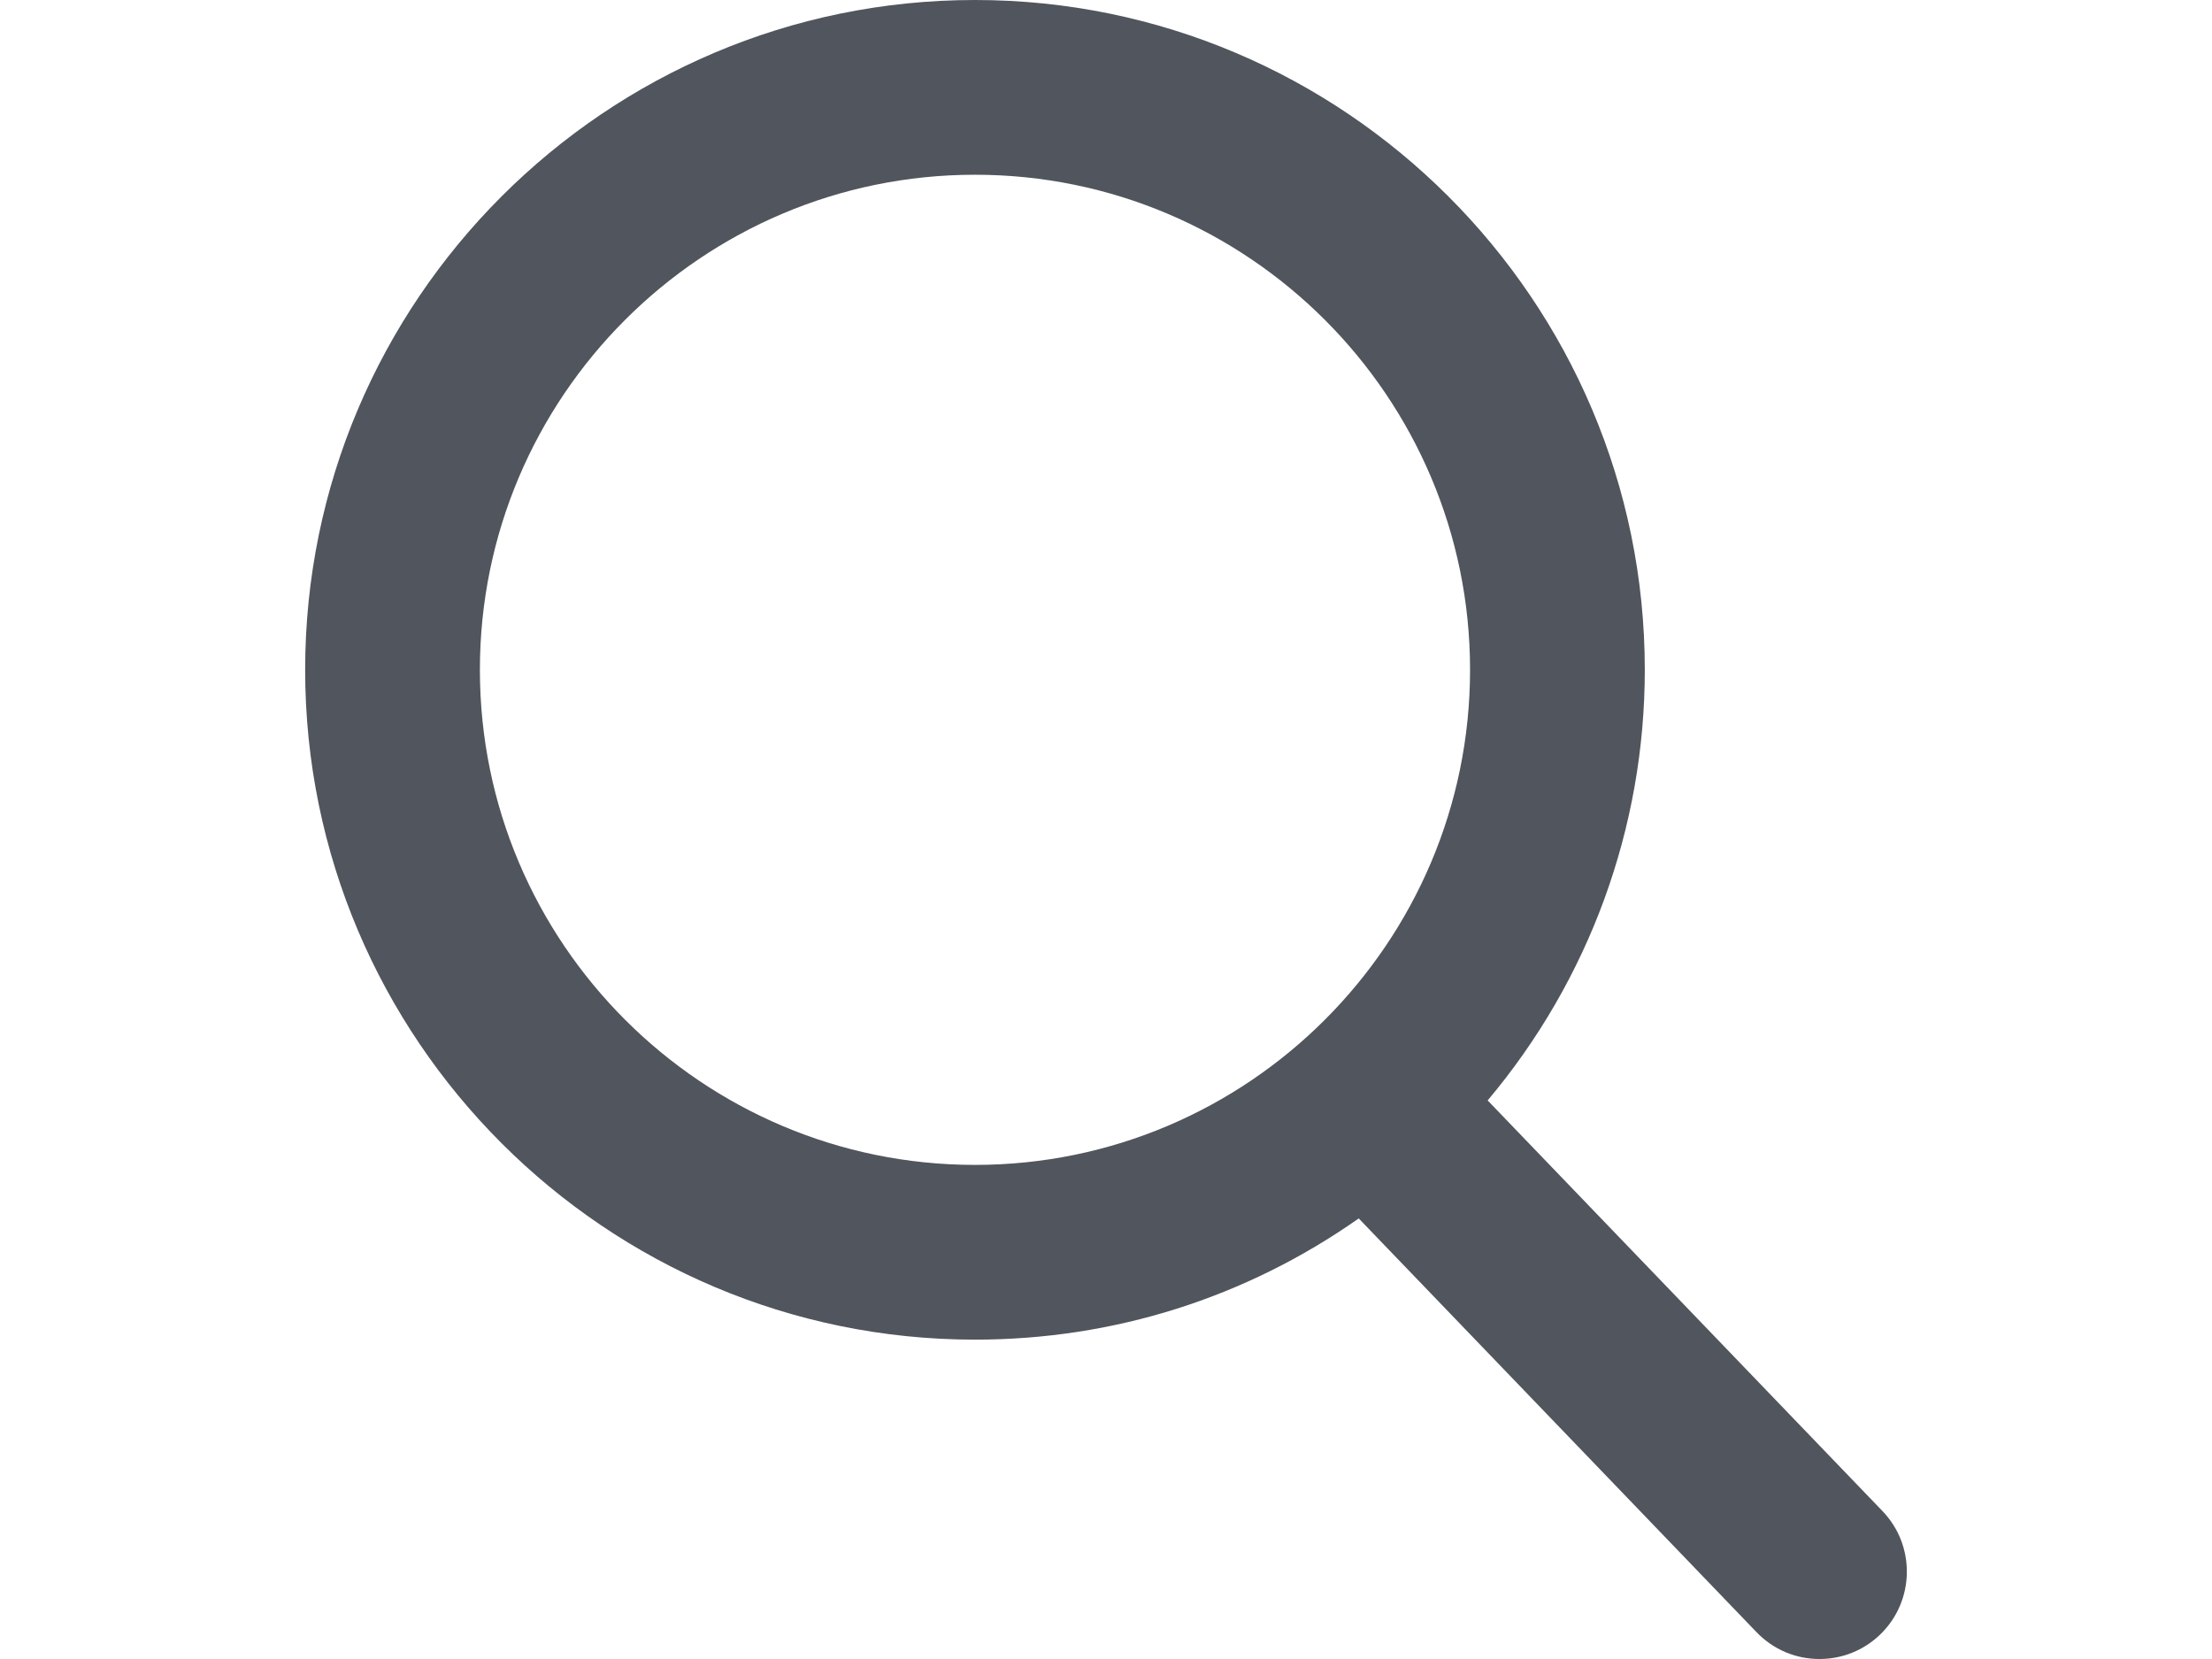
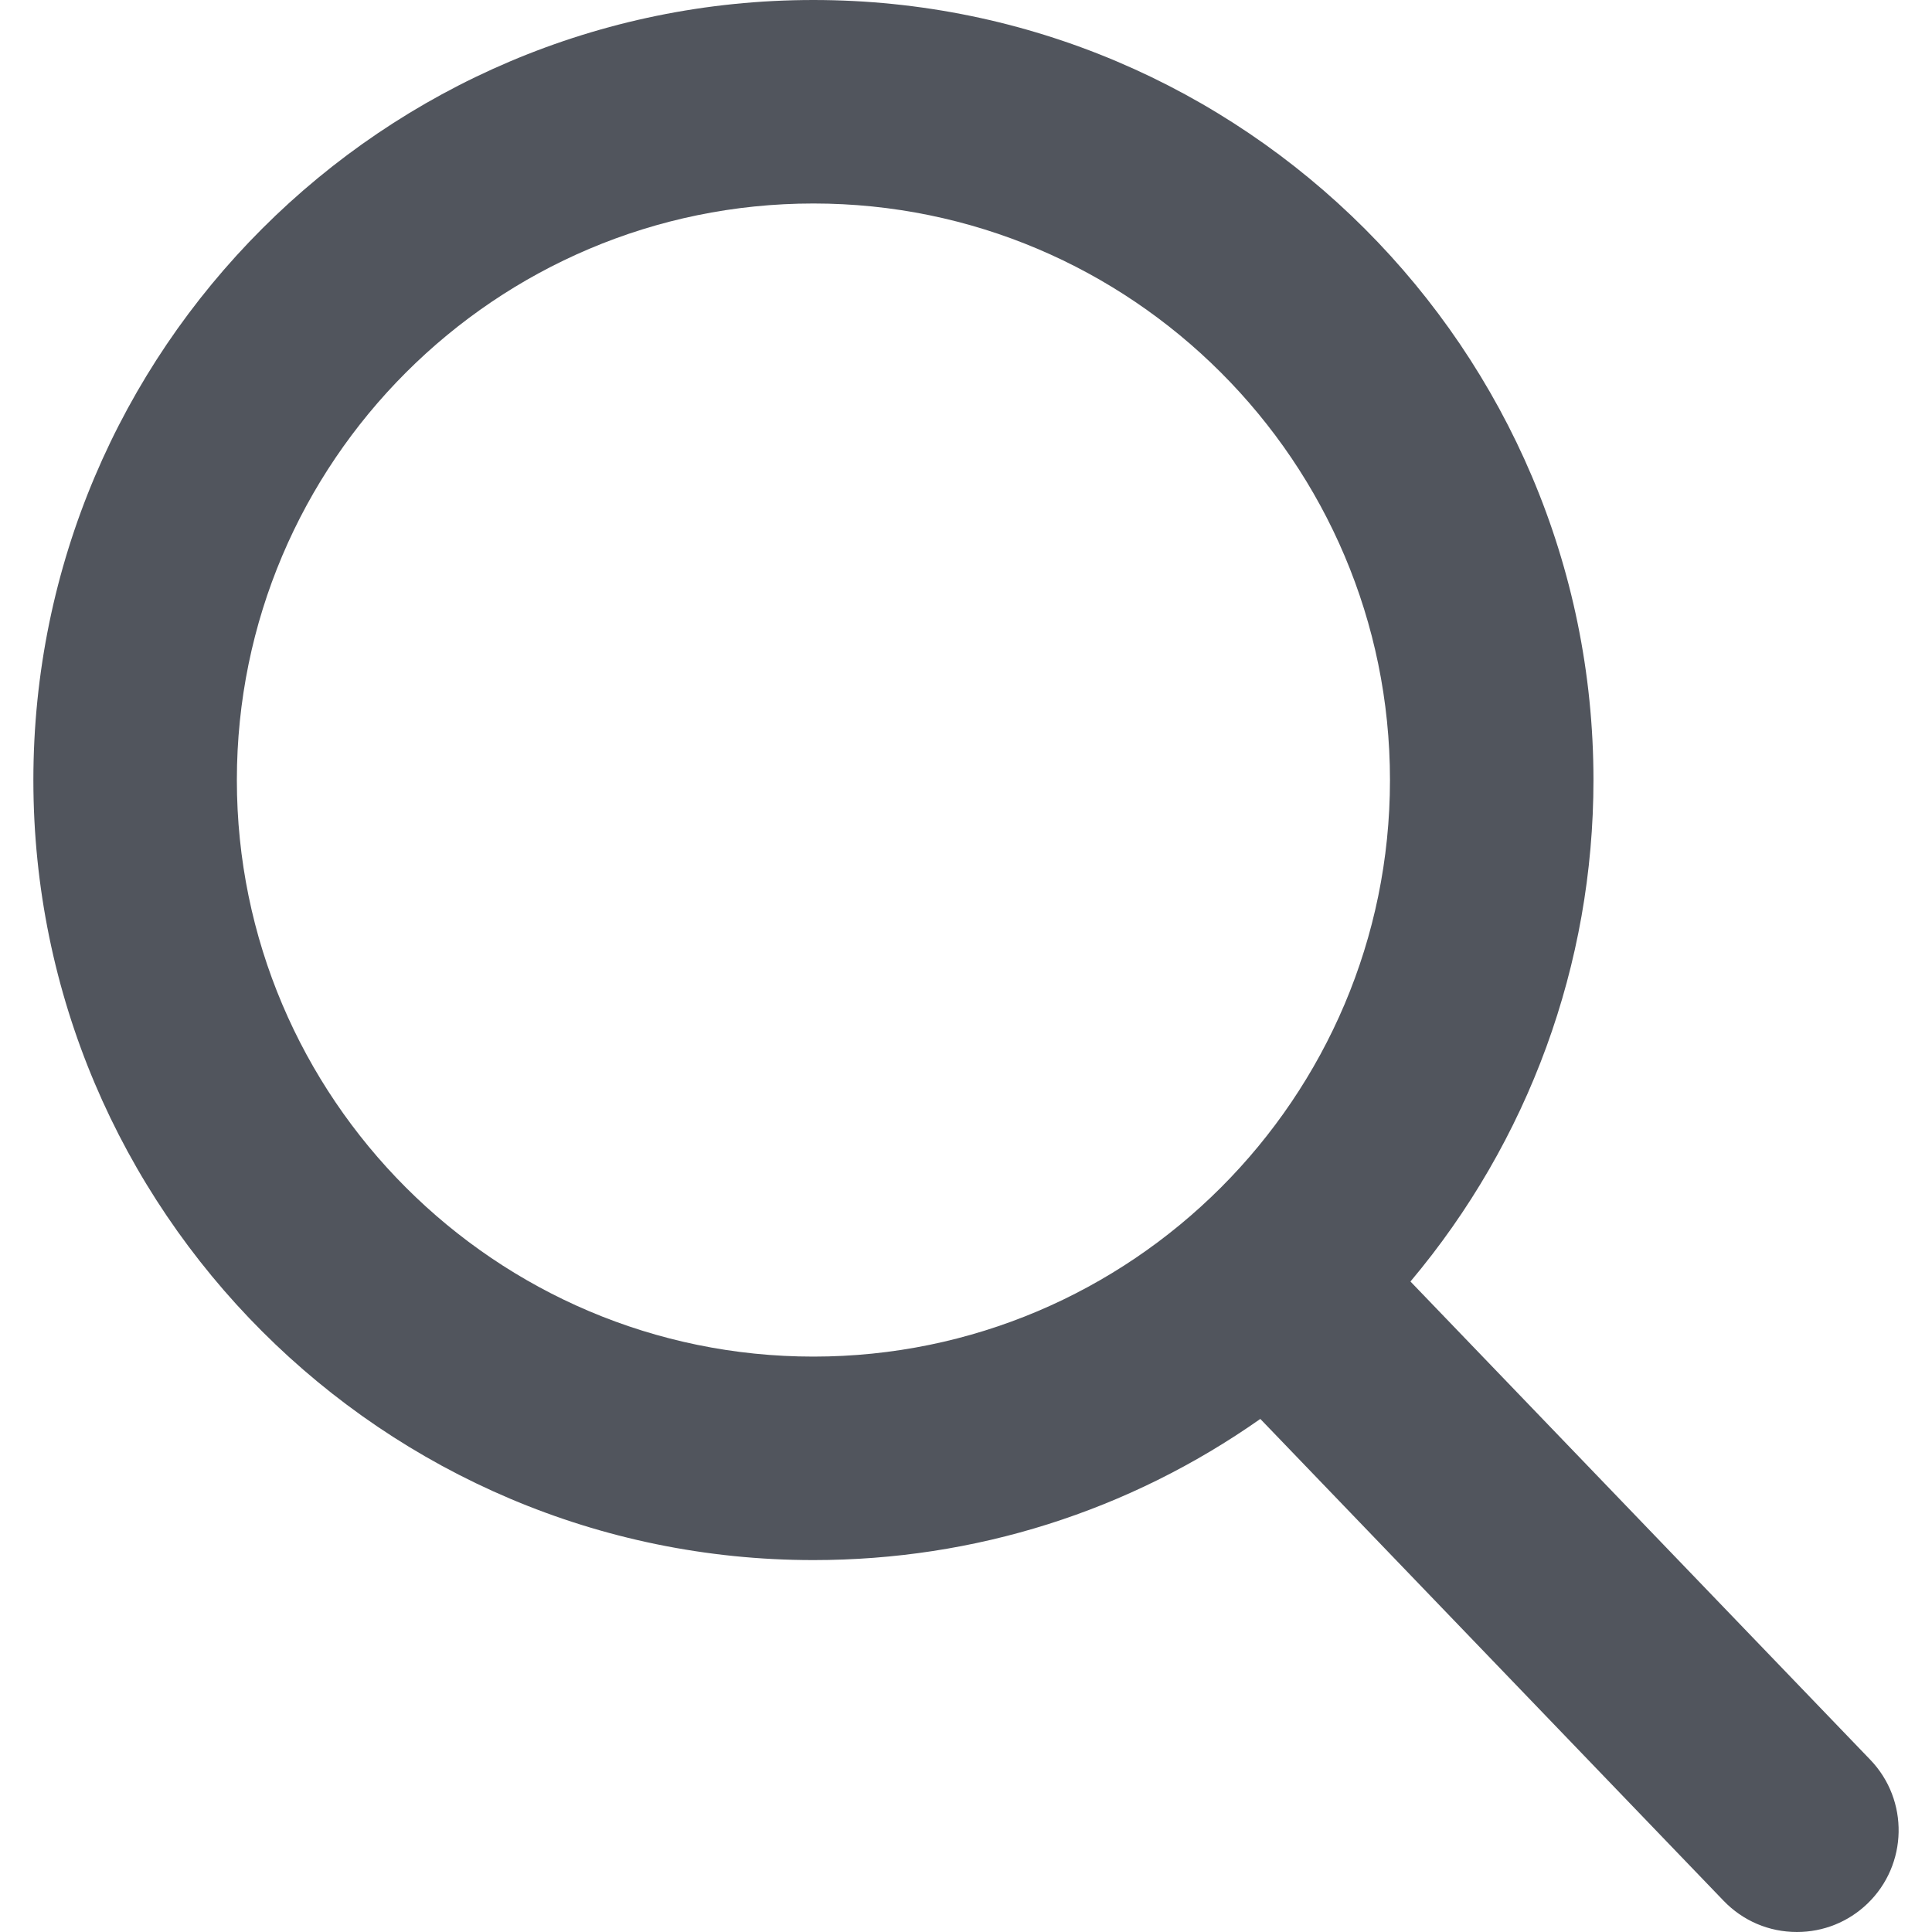
- <svg xmlns="http://www.w3.org/2000/svg" version="1.1" id="Capa_1" x="0" y="0" viewBox="0 0 56.966 56.966" xml:space="preserve" width="16" height="12" enable-background="new 0 0 56.966 56.966">
+ <svg xmlns="http://www.w3.org/2000/svg" version="1.1" id="Capa_1" x="0" y="0" viewBox="0 0 56.966 56.966" xml:space="preserve" width="16" height="16" enable-background="new 0 0 56.966 56.966">
  <path d="M55.146,51.887L41.588,37.786c3.486-4.144,5.396-9.358,5.396-14.786c0-12.682-10.318-23-23-23s-23,10.318-23,23 s10.318,23,23,23c4.761,0,9.298-1.436,13.177-4.162l13.661,14.208c0.571,0.593,1.339,0.92,2.162,0.92 c0.779,0,1.518-0.297,2.079-0.837C56.255,54.982,56.293,53.08,55.146,51.887z M23.984,6c9.374,0,17,7.626,17,17s-7.626,17-17,17 s-17-7.626-17-17S14.61,6,23.984,6z" fill="#51555D" />
</svg>
